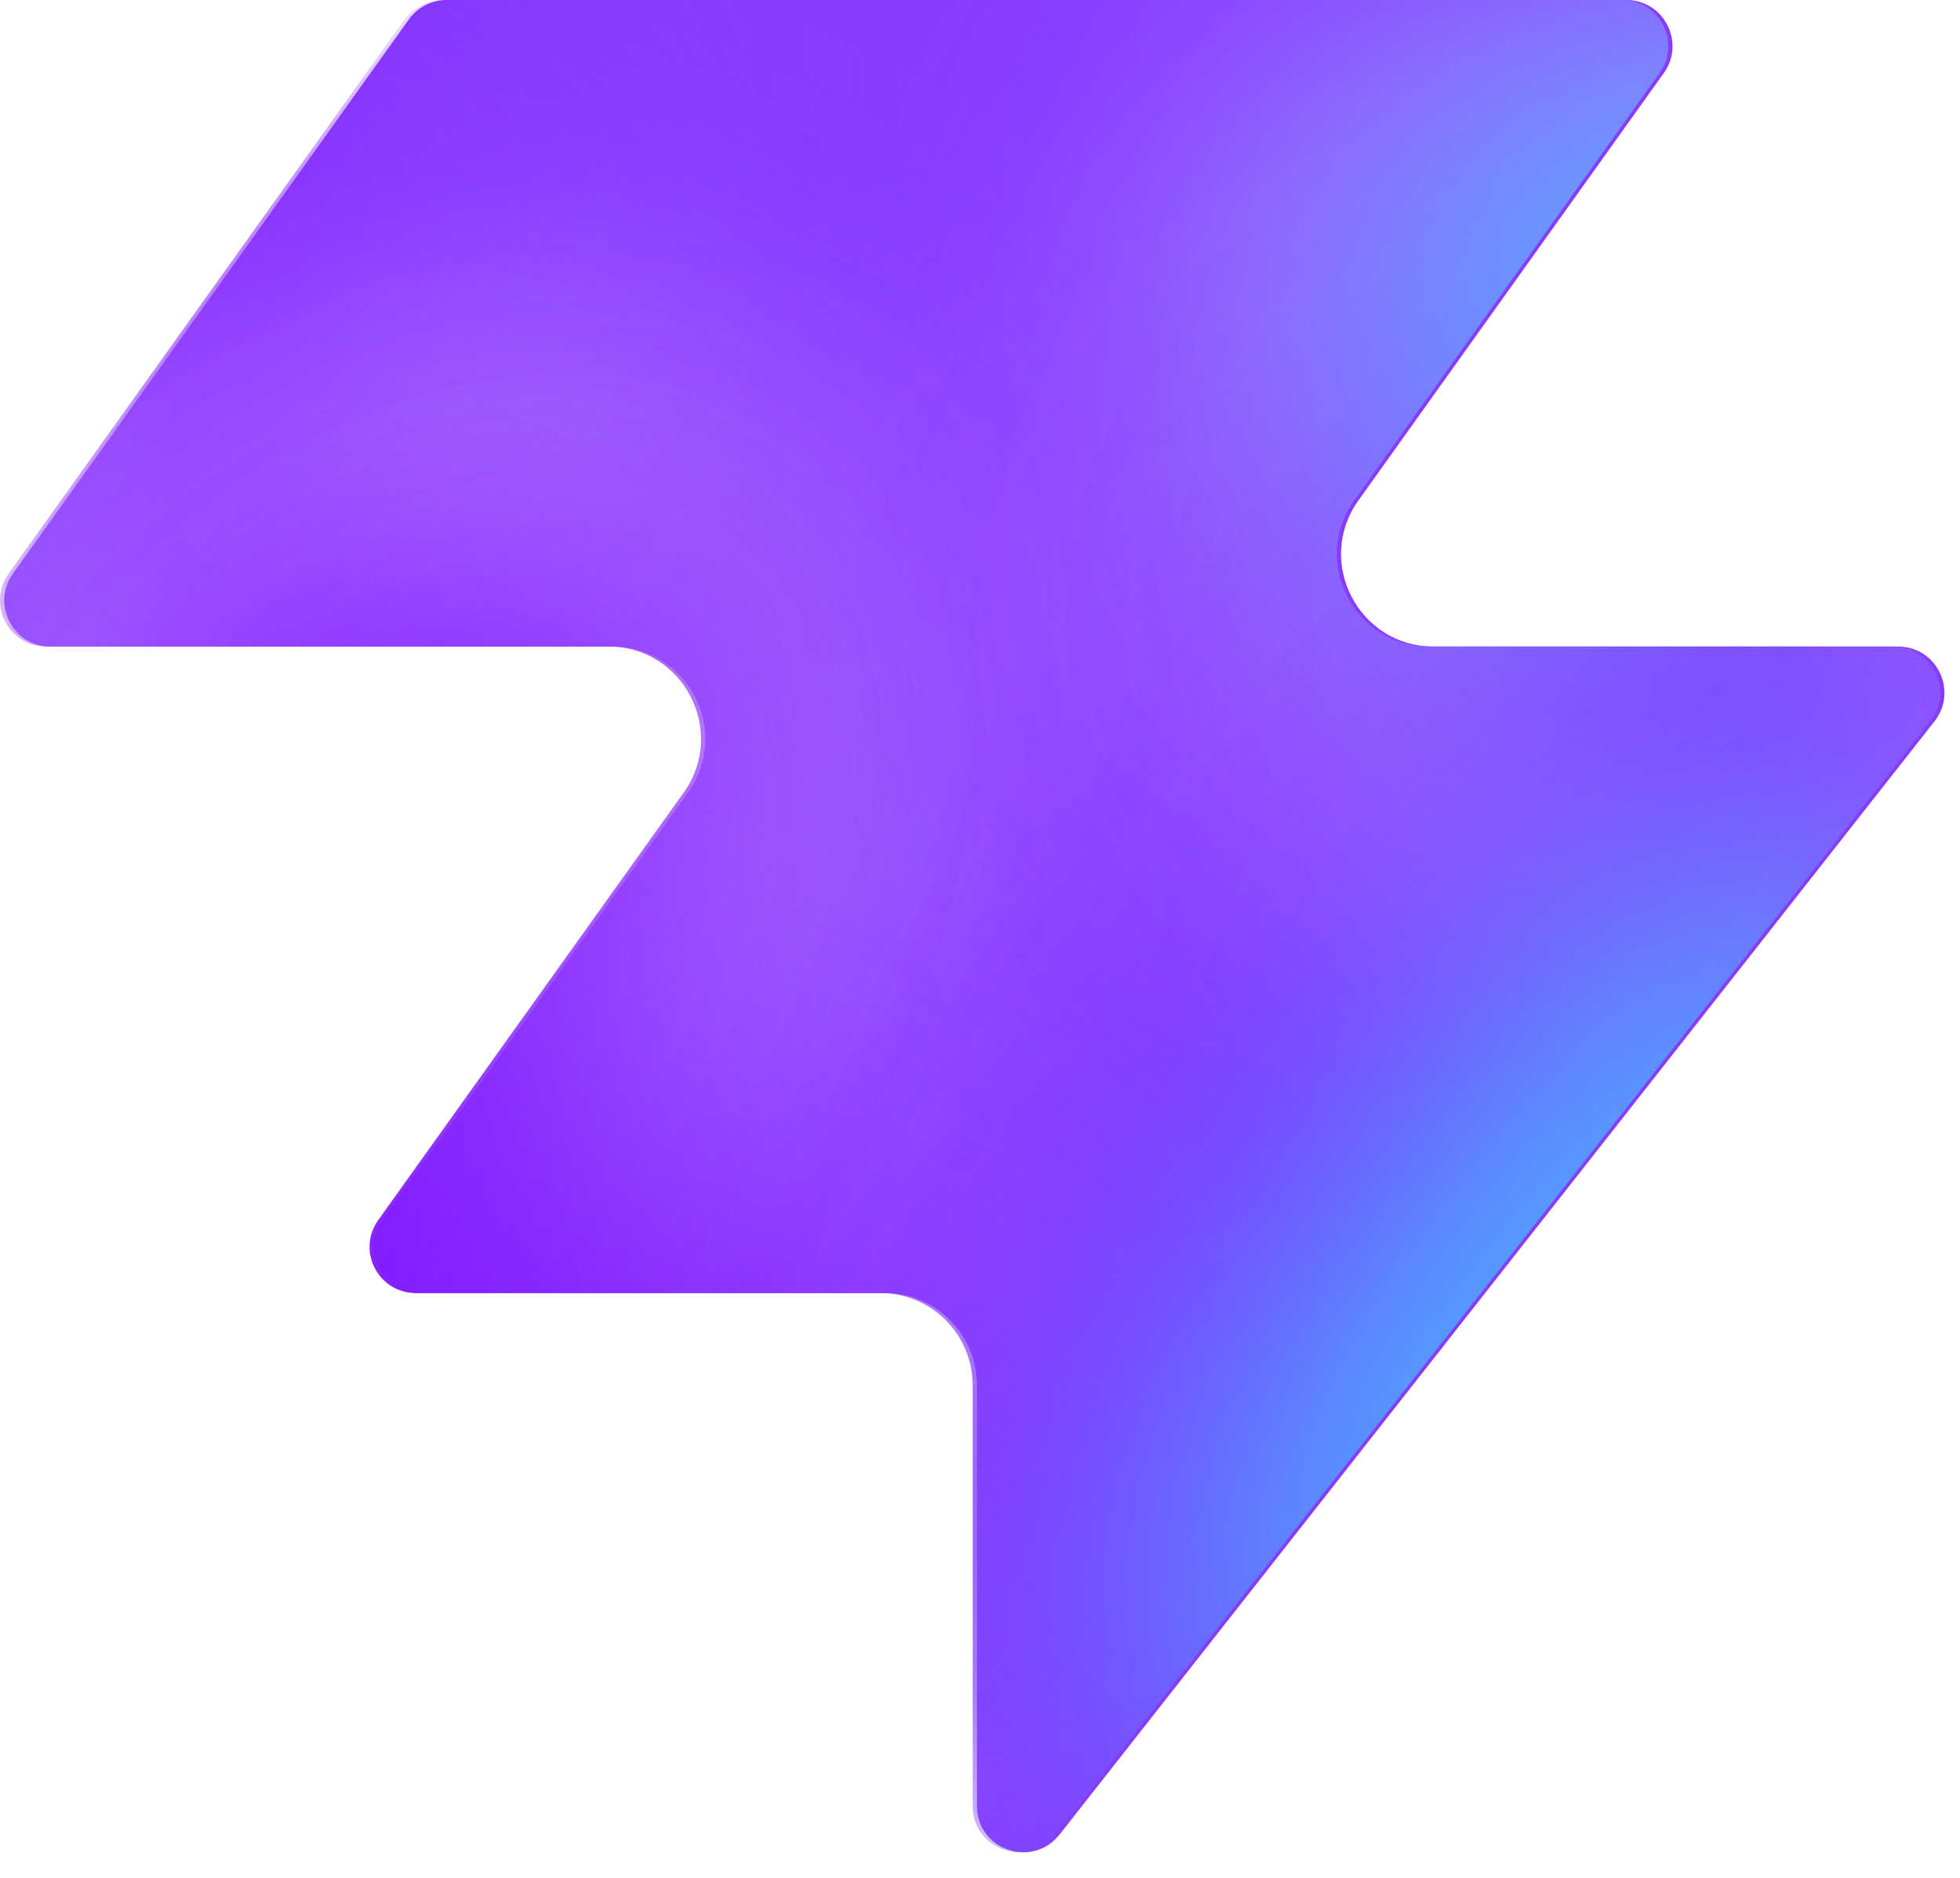
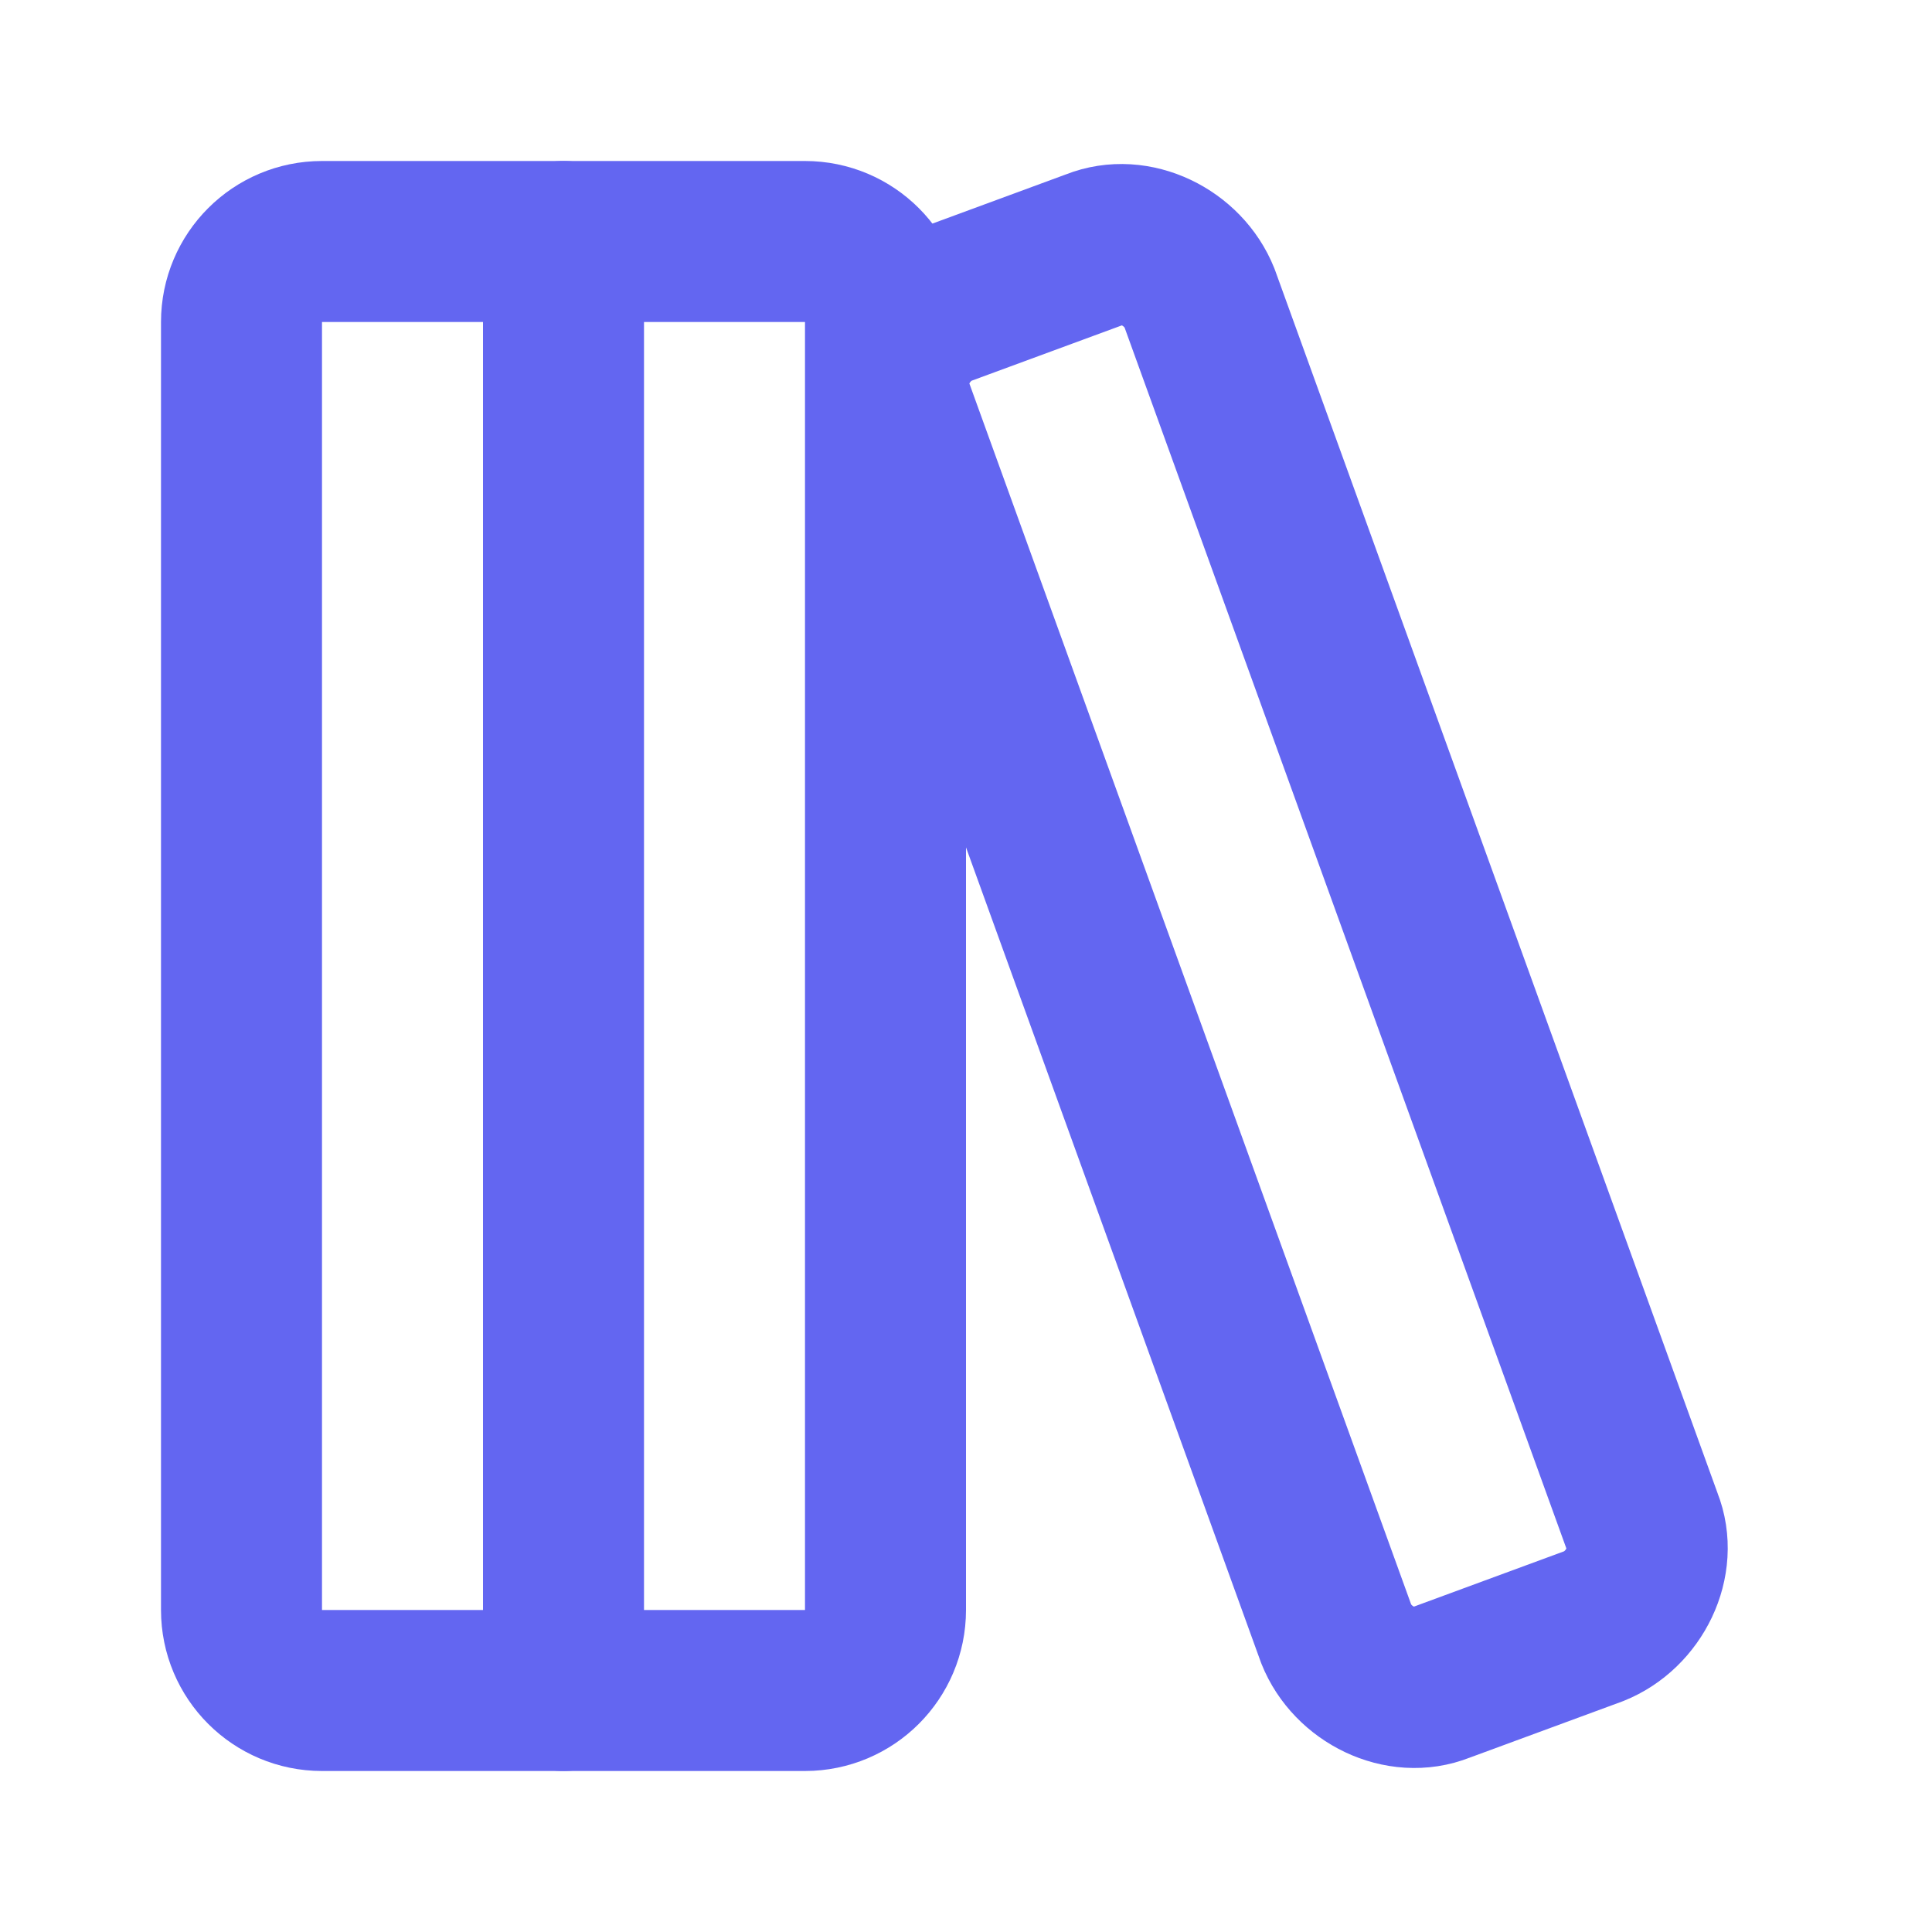
- <svg xmlns="http://www.w3.org/2000/svg" width="48" height="46" fill="none" viewBox="0 0 48 46">
-   <path fill="#863bff" d="M25.946 44.938c-.664.845-2.021.375-2.021-.698V33.937a2.26 2.26 0 0 0-2.262-2.262H10.287c-.92 0-1.456-1.04-.92-1.788l7.48-10.471c1.07-1.497 0-3.578-1.842-3.578H1.237c-.92 0-1.456-1.04-.92-1.788L10.013.474c.214-.297.556-.474.92-.474h28.894c.92 0 1.456 1.04.92 1.788l-7.48 10.471c-1.07 1.498 0 3.579 1.842 3.579h11.377c.943 0 1.473 1.088.89 1.83L25.947 44.94z" style="fill:#863bff;fill:color(display-p3 .525 .23 1);fill-opacity:1" />
-   <mask id="a" width="48" height="46" x="0" y="0" maskUnits="userSpaceOnUse" style="mask-type:alpha">
-     <path fill="#000" d="M25.842 44.938c-.664.844-2.021.375-2.021-.698V33.937a2.26 2.26 0 0 0-2.262-2.262H10.183c-.92 0-1.456-1.04-.92-1.788l7.48-10.471c1.07-1.498 0-3.579-1.842-3.579H1.133c-.92 0-1.456-1.04-.92-1.787L9.91.473c.214-.297.556-.474.92-.474h28.894c.92 0 1.456 1.04.92 1.788l-7.48 10.471c-1.07 1.498 0 3.578 1.842 3.578h11.377c.943 0 1.473 1.088.89 1.832L25.843 44.94z" style="fill:#000;fill-opacity:1" />
-   </mask>
-   <g mask="url(#a)">
-     <g filter="url(#b)">
-       <ellipse cx="5.508" cy="14.704" fill="#ede6ff" rx="5.508" ry="14.704" style="fill:#ede6ff;fill:color(display-p3 .927 .903 1);fill-opacity:1" transform="matrix(.00324 1 1 -.00324 -4.47 31.516)" />
-     </g>
-     <g filter="url(#c)">
-       <ellipse cx="10.399" cy="29.851" fill="#ede6ff" rx="10.399" ry="29.851" style="fill:#ede6ff;fill:color(display-p3 .927 .903 1);fill-opacity:1" transform="matrix(.00324 1 1 -.00324 -39.328 7.883)" />
-     </g>
-     <g filter="url(#d)">
-       <ellipse cx="5.508" cy="30.487" fill="#7e14ff" rx="5.508" ry="30.487" style="fill:#7e14ff;fill:color(display-p3 .492 .077 1);fill-opacity:1" transform="rotate(89.814 -25.913 -14.639)scale(1 -1)" />
-     </g>
-     <g filter="url(#e)">
-       <ellipse cx="5.508" cy="30.599" fill="#7e14ff" rx="5.508" ry="30.599" style="fill:#7e14ff;fill:color(display-p3 .492 .077 1);fill-opacity:1" transform="rotate(89.814 -32.644 -3.334)scale(1 -1)" />
-     </g>
-     <g filter="url(#f)">
-       <ellipse cx="5.508" cy="30.599" fill="#7e14ff" rx="5.508" ry="30.599" style="fill:#7e14ff;fill:color(display-p3 .492 .077 1);fill-opacity:1" transform="matrix(.00324 1 1 -.00324 -34.34 30.47)" />
-     </g>
-     <g filter="url(#g)">
-       <ellipse cx="14.072" cy="22.078" fill="#ede6ff" rx="14.072" ry="22.078" style="fill:#ede6ff;fill:color(display-p3 .927 .903 1);fill-opacity:1" transform="rotate(93.35 24.506 48.493)scale(-1 1)" />
-     </g>
-     <g filter="url(#h)">
-       <ellipse cx="3.47" cy="21.501" fill="#7e14ff" rx="3.47" ry="21.501" style="fill:#7e14ff;fill:color(display-p3 .492 .077 1);fill-opacity:1" transform="rotate(89.009 28.708 47.59)scale(-1 1)" />
-     </g>
-     <g filter="url(#i)">
-       <ellipse cx="3.47" cy="21.501" fill="#7e14ff" rx="3.47" ry="21.501" style="fill:#7e14ff;fill:color(display-p3 .492 .077 1);fill-opacity:1" transform="rotate(89.009 28.708 47.59)scale(-1 1)" />
-     </g>
-     <g filter="url(#j)">
-       <ellipse cx=".387" cy="8.972" fill="#7e14ff" rx="4.407" ry="29.108" style="fill:#7e14ff;fill:color(display-p3 .492 .077 1);fill-opacity:1" transform="rotate(39.51 .387 8.972)" />
-     </g>
-     <g filter="url(#k)">
-       <ellipse cx="47.523" cy="-6.092" fill="#7e14ff" rx="4.407" ry="29.108" style="fill:#7e14ff;fill:color(display-p3 .492 .077 1);fill-opacity:1" transform="rotate(37.892 47.523 -6.092)" />
-     </g>
-     <g filter="url(#l)">
-       <ellipse cx="41.412" cy="6.333" fill="#47bfff" rx="5.971" ry="9.665" style="fill:#47bfff;fill:color(display-p3 .28 .748 1);fill-opacity:1" transform="rotate(37.892 41.412 6.333)" />
-     </g>
-     <g filter="url(#m)">
-       <ellipse cx="-1.879" cy="38.332" fill="#7e14ff" rx="4.407" ry="29.108" style="fill:#7e14ff;fill:color(display-p3 .492 .077 1);fill-opacity:1" transform="rotate(37.892 -1.88 38.332)" />
-     </g>
-     <g filter="url(#n)">
-       <ellipse cx="-1.879" cy="38.332" fill="#7e14ff" rx="4.407" ry="29.108" style="fill:#7e14ff;fill:color(display-p3 .492 .077 1);fill-opacity:1" transform="rotate(37.892 -1.88 38.332)" />
-     </g>
-     <g filter="url(#o)">
-       <ellipse cx="35.651" cy="29.907" fill="#7e14ff" rx="4.407" ry="29.108" style="fill:#7e14ff;fill:color(display-p3 .492 .077 1);fill-opacity:1" transform="rotate(37.892 35.651 29.907)" />
-     </g>
-     <g filter="url(#p)">
-       <ellipse cx="38.418" cy="32.4" fill="#47bfff" rx="5.971" ry="15.297" style="fill:#47bfff;fill:color(display-p3 .28 .748 1);fill-opacity:1" transform="rotate(37.892 38.418 32.4)" />
-     </g>
-   </g>
-   <defs>
-     <filter id="b" width="60.045" height="41.654" x="-19.77" y="16.149" color-interpolation-filters="sRGB" filterUnits="userSpaceOnUse">
-       <feFlood flood-opacity="0" result="BackgroundImageFix" />
-       <feBlend in="SourceGraphic" in2="BackgroundImageFix" result="shape" />
-       <feGaussianBlur result="effect1_foregroundBlur_2002_17158" stdDeviation="7.659" />
-     </filter>
-     <filter id="c" width="90.34" height="51.437" x="-54.613" y="-7.533" color-interpolation-filters="sRGB" filterUnits="userSpaceOnUse">
-       <feFlood flood-opacity="0" result="BackgroundImageFix" />
-       <feBlend in="SourceGraphic" in2="BackgroundImageFix" result="shape" />
-       <feGaussianBlur result="effect1_foregroundBlur_2002_17158" stdDeviation="7.659" />
-     </filter>
-     <filter id="d" width="79.355" height="29.4" x="-49.64" y="2.03" color-interpolation-filters="sRGB" filterUnits="userSpaceOnUse">
-       <feFlood flood-opacity="0" result="BackgroundImageFix" />
-       <feBlend in="SourceGraphic" in2="BackgroundImageFix" result="shape" />
-       <feGaussianBlur result="effect1_foregroundBlur_2002_17158" stdDeviation="4.596" />
-     </filter>
-     <filter id="e" width="79.579" height="29.4" x="-45.045" y="20.029" color-interpolation-filters="sRGB" filterUnits="userSpaceOnUse">
-       <feFlood flood-opacity="0" result="BackgroundImageFix" />
-       <feBlend in="SourceGraphic" in2="BackgroundImageFix" result="shape" />
-       <feGaussianBlur result="effect1_foregroundBlur_2002_17158" stdDeviation="4.596" />
-     </filter>
-     <filter id="f" width="79.579" height="29.4" x="-43.513" y="21.178" color-interpolation-filters="sRGB" filterUnits="userSpaceOnUse">
-       <feFlood flood-opacity="0" result="BackgroundImageFix" />
-       <feBlend in="SourceGraphic" in2="BackgroundImageFix" result="shape" />
-       <feGaussianBlur result="effect1_foregroundBlur_2002_17158" stdDeviation="4.596" />
-     </filter>
-     <filter id="g" width="74.749" height="58.852" x="15.756" y="-17.901" color-interpolation-filters="sRGB" filterUnits="userSpaceOnUse">
-       <feFlood flood-opacity="0" result="BackgroundImageFix" />
-       <feBlend in="SourceGraphic" in2="BackgroundImageFix" result="shape" />
-       <feGaussianBlur result="effect1_foregroundBlur_2002_17158" stdDeviation="7.659" />
-     </filter>
-     <filter id="h" width="61.377" height="25.362" x="23.548" y="2.284" color-interpolation-filters="sRGB" filterUnits="userSpaceOnUse">
-       <feFlood flood-opacity="0" result="BackgroundImageFix" />
-       <feBlend in="SourceGraphic" in2="BackgroundImageFix" result="shape" />
-       <feGaussianBlur result="effect1_foregroundBlur_2002_17158" stdDeviation="4.596" />
-     </filter>
-     <filter id="i" width="61.377" height="25.362" x="23.548" y="2.284" color-interpolation-filters="sRGB" filterUnits="userSpaceOnUse">
-       <feFlood flood-opacity="0" result="BackgroundImageFix" />
-       <feBlend in="SourceGraphic" in2="BackgroundImageFix" result="shape" />
-       <feGaussianBlur result="effect1_foregroundBlur_2002_17158" stdDeviation="4.596" />
-     </filter>
-     <filter id="j" width="56.045" height="63.649" x="-27.636" y="-22.853" color-interpolation-filters="sRGB" filterUnits="userSpaceOnUse">
-       <feFlood flood-opacity="0" result="BackgroundImageFix" />
-       <feBlend in="SourceGraphic" in2="BackgroundImageFix" result="shape" />
-       <feGaussianBlur result="effect1_foregroundBlur_2002_17158" stdDeviation="4.596" />
-     </filter>
-     <filter id="k" width="54.814" height="64.646" x="20.116" y="-38.415" color-interpolation-filters="sRGB" filterUnits="userSpaceOnUse">
-       <feFlood flood-opacity="0" result="BackgroundImageFix" />
-       <feBlend in="SourceGraphic" in2="BackgroundImageFix" result="shape" />
-       <feGaussianBlur result="effect1_foregroundBlur_2002_17158" stdDeviation="4.596" />
-     </filter>
-     <filter id="l" width="33.541" height="35.313" x="24.641" y="-11.323" color-interpolation-filters="sRGB" filterUnits="userSpaceOnUse">
-       <feFlood flood-opacity="0" result="BackgroundImageFix" />
-       <feBlend in="SourceGraphic" in2="BackgroundImageFix" result="shape" />
-       <feGaussianBlur result="effect1_foregroundBlur_2002_17158" stdDeviation="4.596" />
-     </filter>
-     <filter id="m" width="54.814" height="64.646" x="-29.286" y="6.009" color-interpolation-filters="sRGB" filterUnits="userSpaceOnUse">
-       <feFlood flood-opacity="0" result="BackgroundImageFix" />
-       <feBlend in="SourceGraphic" in2="BackgroundImageFix" result="shape" />
-       <feGaussianBlur result="effect1_foregroundBlur_2002_17158" stdDeviation="4.596" />
-     </filter>
-     <filter id="n" width="54.814" height="64.646" x="-29.286" y="6.009" color-interpolation-filters="sRGB" filterUnits="userSpaceOnUse">
-       <feFlood flood-opacity="0" result="BackgroundImageFix" />
-       <feBlend in="SourceGraphic" in2="BackgroundImageFix" result="shape" />
-       <feGaussianBlur result="effect1_foregroundBlur_2002_17158" stdDeviation="4.596" />
-     </filter>
-     <filter id="o" width="54.814" height="64.646" x="8.244" y="-2.416" color-interpolation-filters="sRGB" filterUnits="userSpaceOnUse">
-       <feFlood flood-opacity="0" result="BackgroundImageFix" />
-       <feBlend in="SourceGraphic" in2="BackgroundImageFix" result="shape" />
-       <feGaussianBlur result="effect1_foregroundBlur_2002_17158" stdDeviation="4.596" />
-     </filter>
-     <filter id="p" width="39.409" height="43.623" x="18.713" y="10.588" color-interpolation-filters="sRGB" filterUnits="userSpaceOnUse">
-       <feFlood flood-opacity="0" result="BackgroundImageFix" />
-       <feBlend in="SourceGraphic" in2="BackgroundImageFix" result="shape" />
-       <feGaussianBlur result="effect1_foregroundBlur_2002_17158" stdDeviation="4.596" />
-     </filter>
-   </defs>
+ <svg xmlns="http://www.w3.org/2000/svg" width="24" height="24" viewBox="0 0 24 24" fill="none" stroke="#6366f1" stroke-width="2" stroke-linecap="round" stroke-linejoin="round" class="lucide lucide-library-big-icon lucide-library-big">
+   <rect width="8" height="18" x="3" y="3" rx="1" />
+   <path d="M7 3v18" />
+   <path d="M20.4 18.9c.2.5-.1 1.1-.6 1.3l-1.9.7c-.5.2-1.1-.1-1.3-.6L11.1 5.1c-.2-.5.1-1.1.6-1.3l1.9-.7c.5-.2 1.1.1 1.3.6Z" />
</svg>
